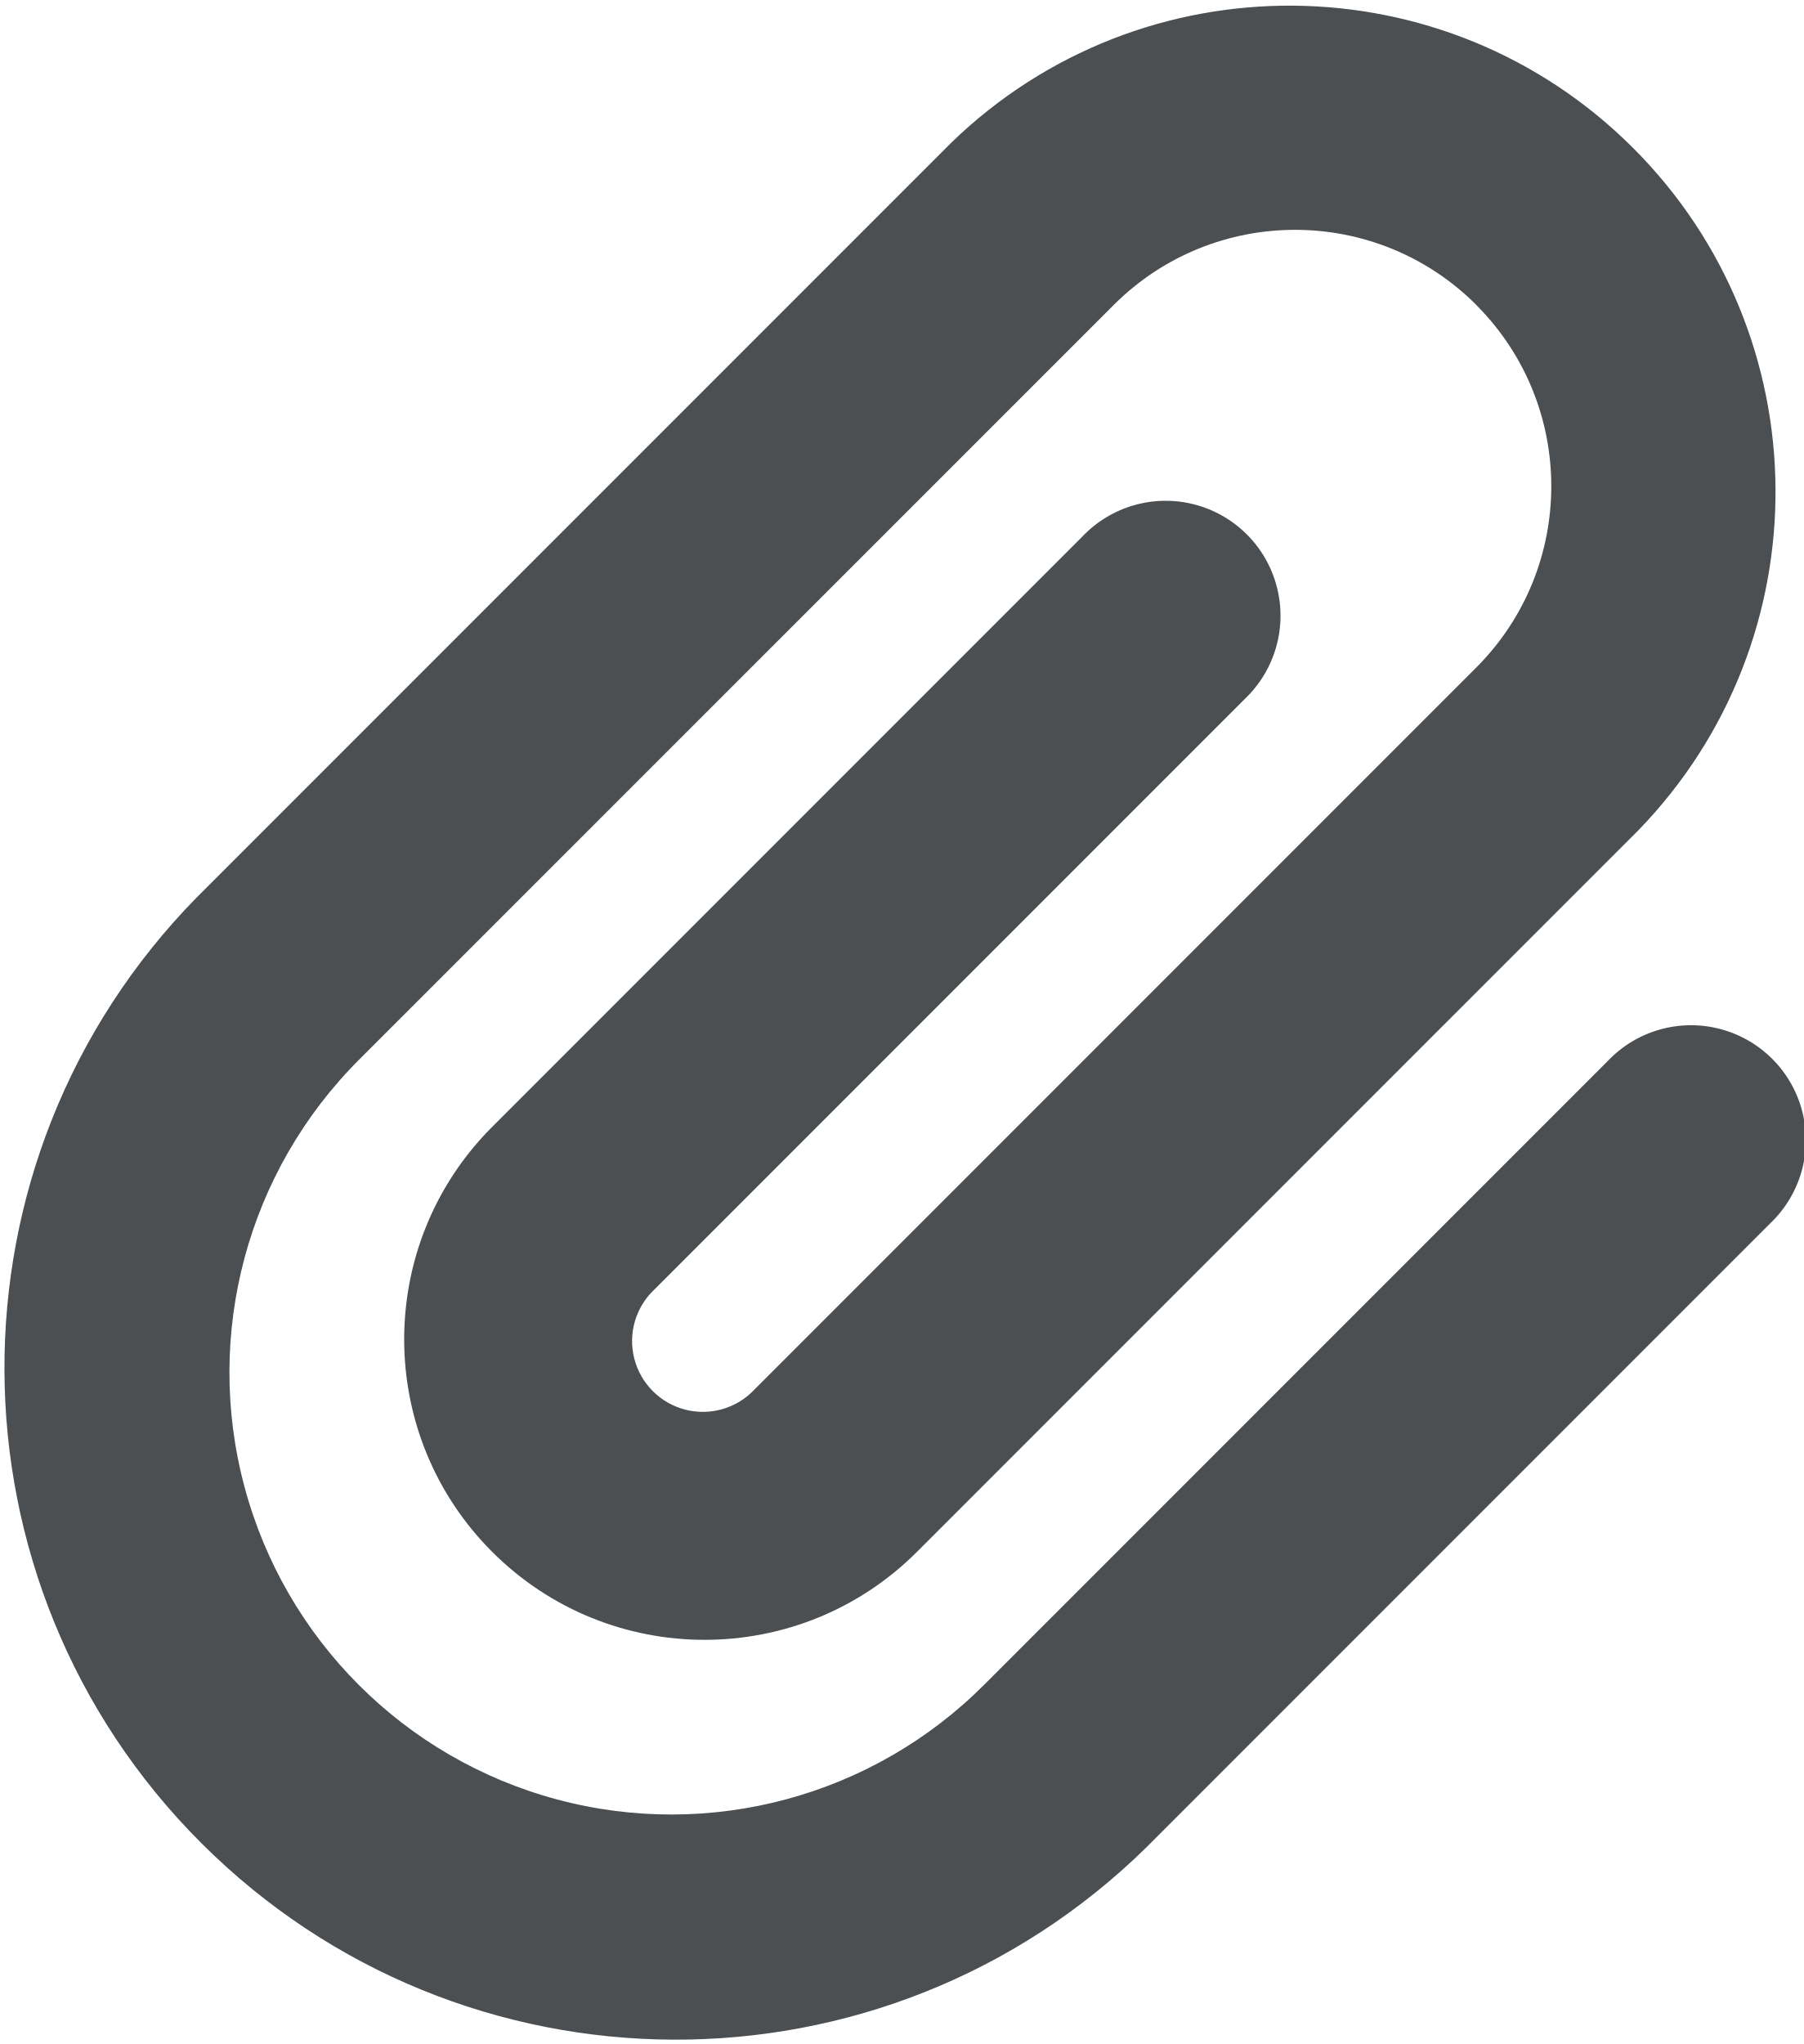
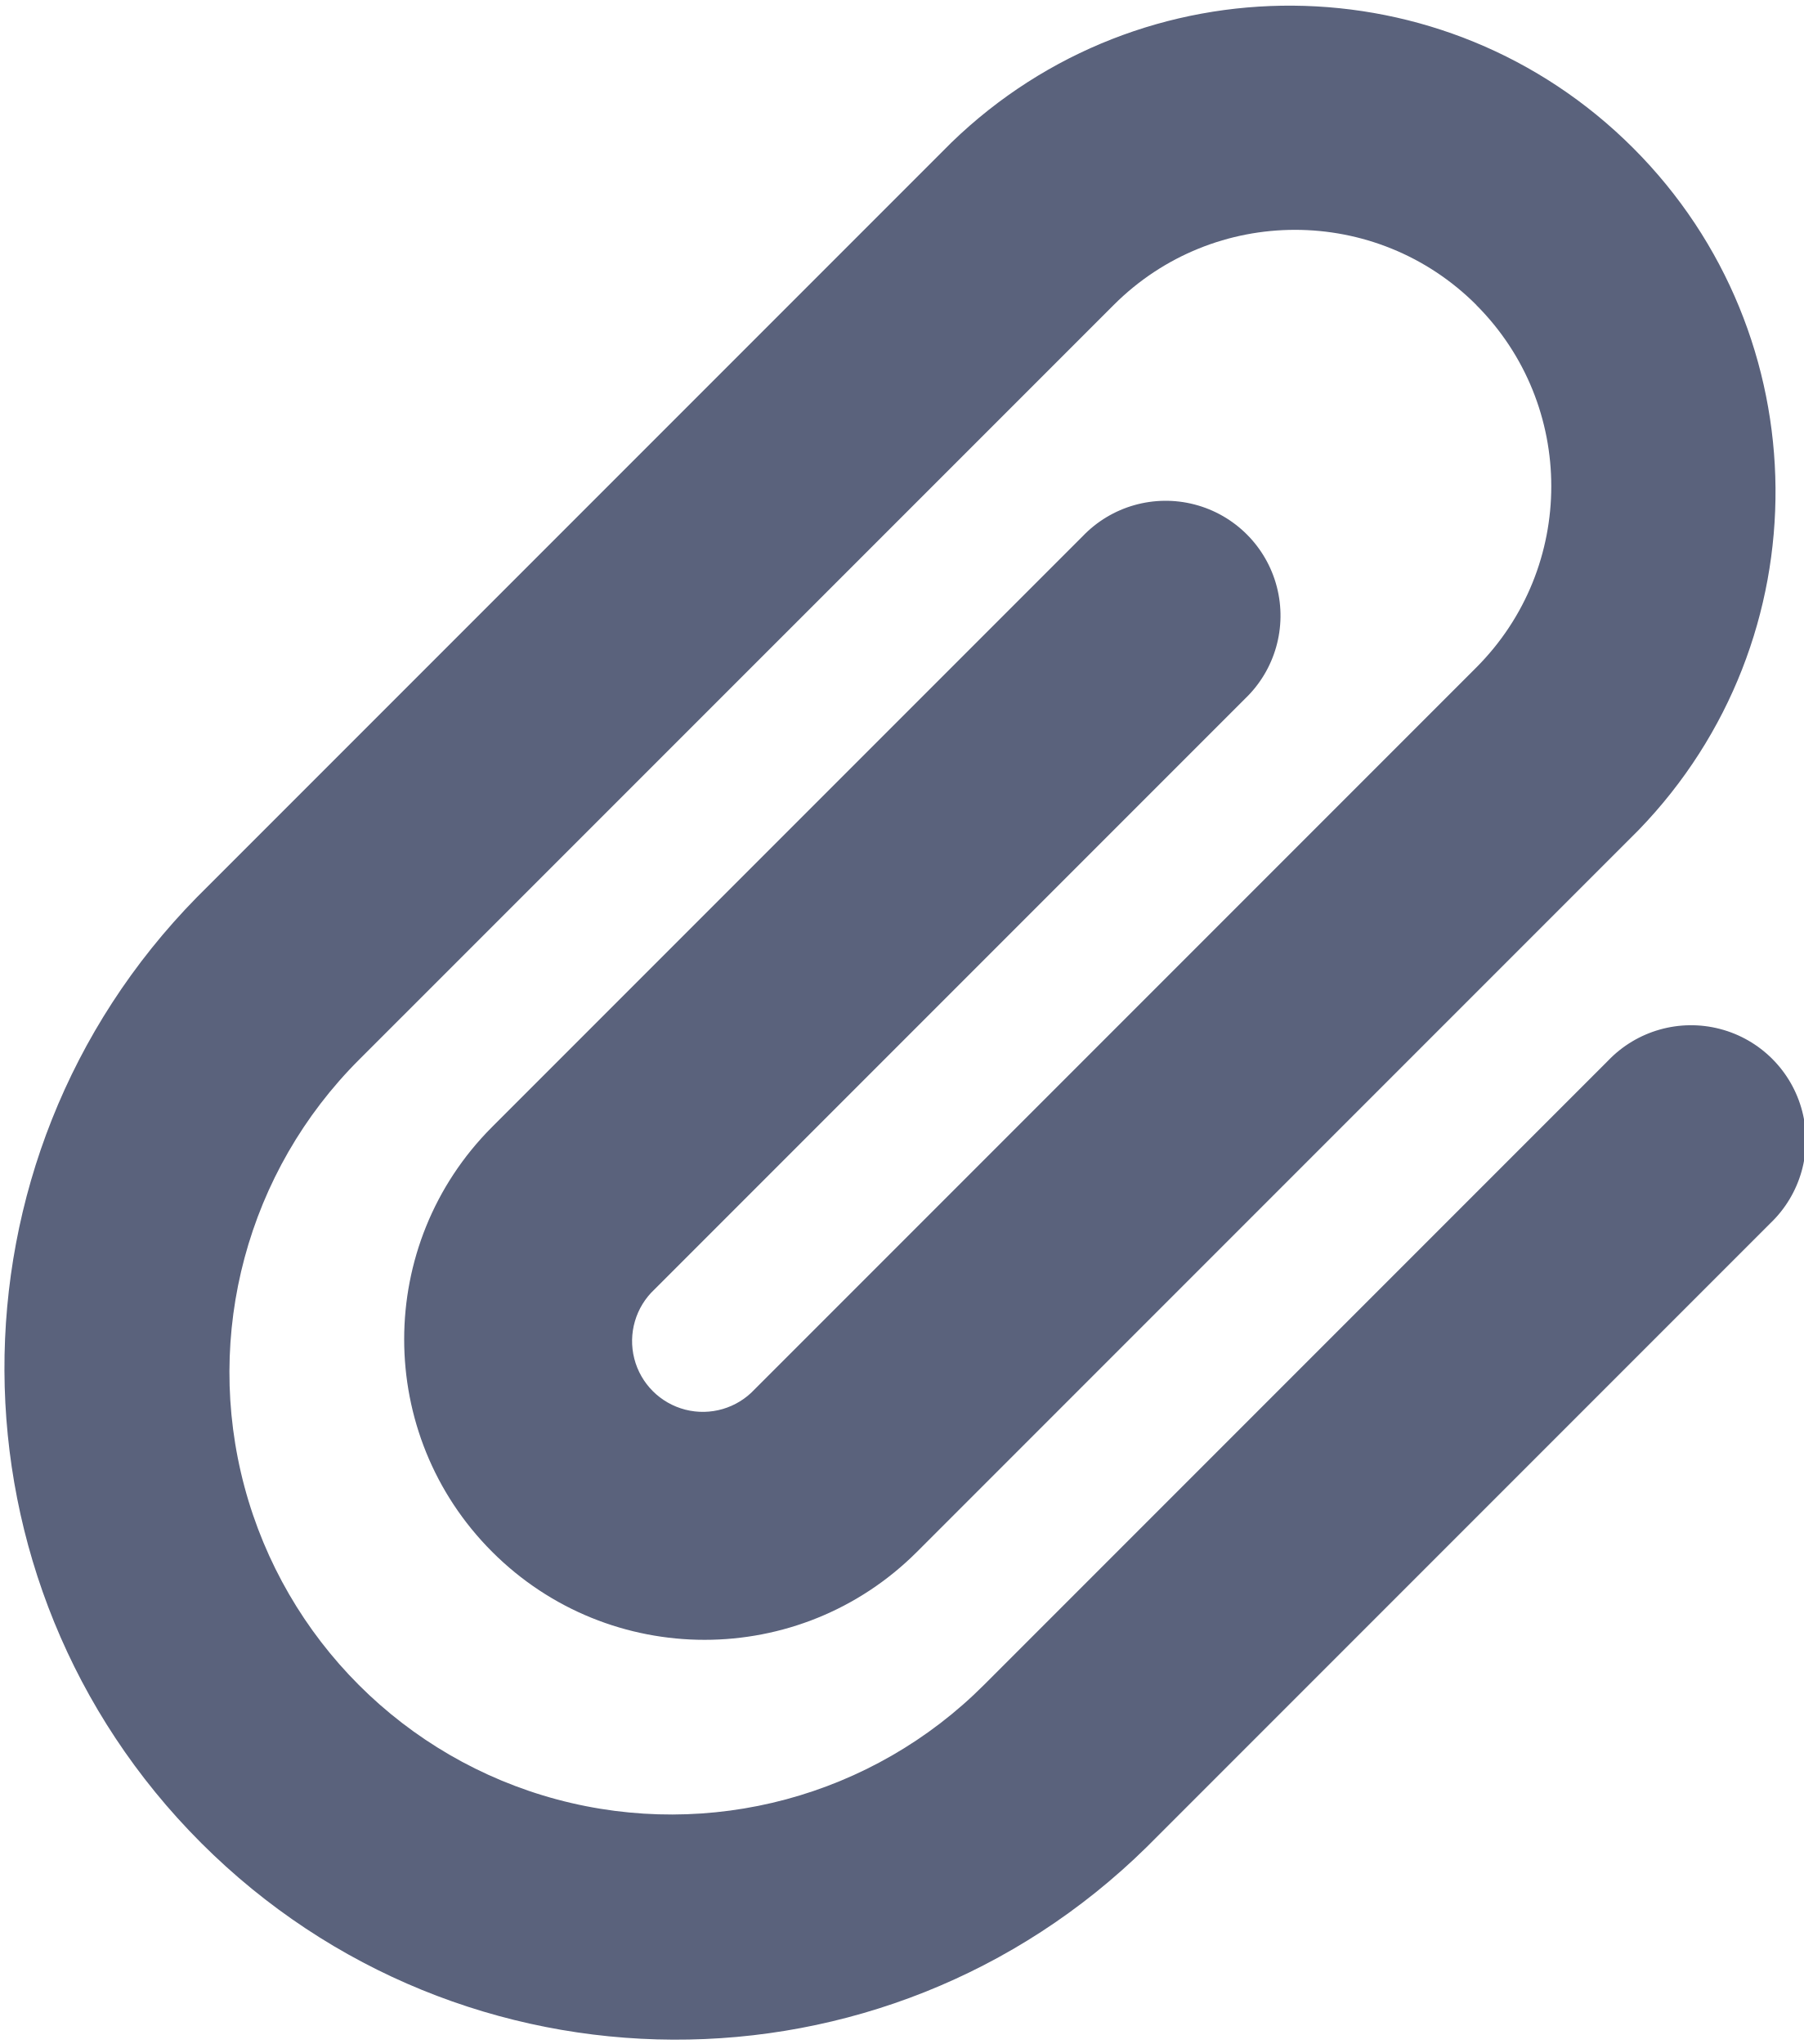
<svg xmlns="http://www.w3.org/2000/svg" width="16.768" height="19" viewBox="0 0 16.768 19">
-   <path id="paperclip-solid" d="M17.926,12.309a2.384,2.384,0,0,0-3.37,0L7.54,19.324a4.109,4.109,0,1,0,5.811,5.811l5.8-5.8a1.068,1.068,0,1,1,1.51,1.51l-5.8,5.8a6.244,6.244,0,0,1-8.83-8.83L13.046,10.8a4.519,4.519,0,0,1,6.39,6.39l-6.71,6.71a2.793,2.793,0,0,1-3.95-3.95l5.49-5.49a1.068,1.068,0,1,1,1.51,1.51l-5.49,5.49a.658.658,0,1,0,.93.93l6.71-6.71a2.384,2.384,0,0,0,0-3.37Z" transform="translate(-4.2 -9.475)" fill="#4c4f51" />
+   <path id="paperclip-solid" d="M17.926,12.309a2.384,2.384,0,0,0-3.37,0L7.54,19.324a4.109,4.109,0,1,0,5.811,5.811l5.8-5.8a1.068,1.068,0,1,1,1.51,1.51l-5.8,5.8a6.244,6.244,0,0,1-8.83-8.83L13.046,10.8a4.519,4.519,0,0,1,6.39,6.39l-6.71,6.71a2.793,2.793,0,0,1-3.95-3.95l5.49-5.49a1.068,1.068,0,1,1,1.51,1.51l-5.49,5.49a.658.658,0,1,0,.93.93l6.71-6.71a2.384,2.384,0,0,0,0-3.37Z" transform="translate(-4.2 -9.475)" fill="#5a627c" />
</svg>
